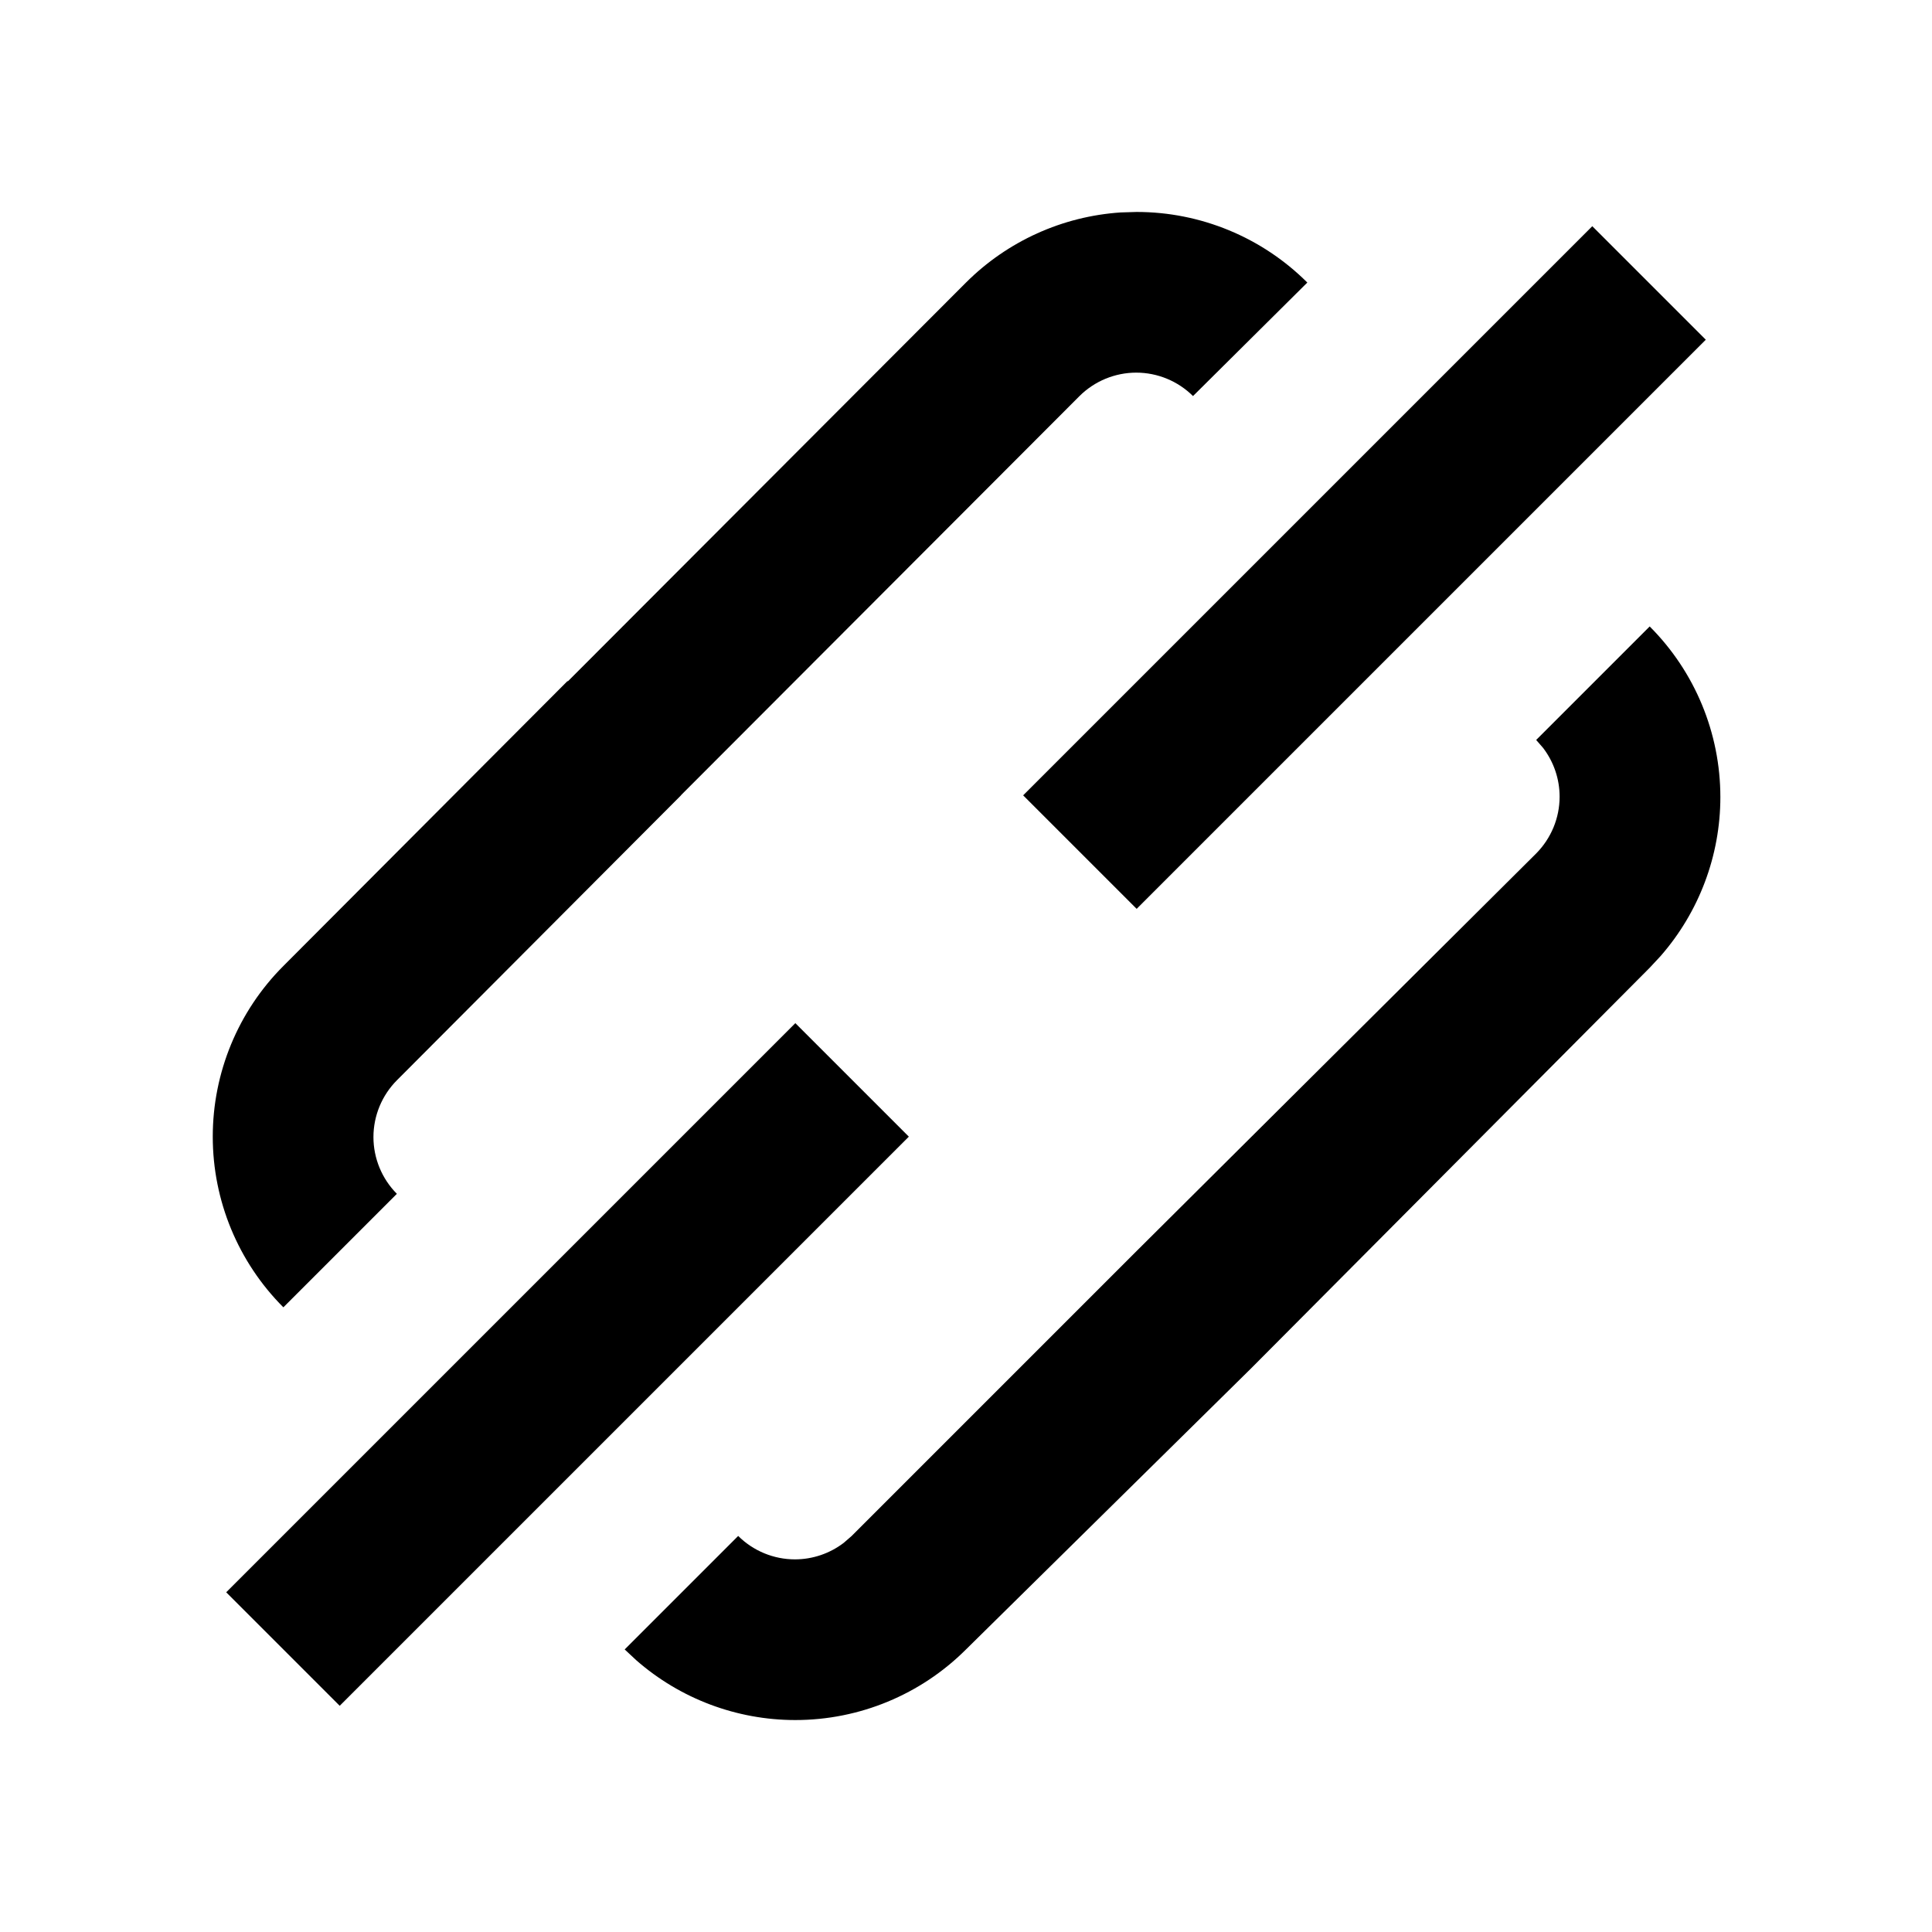
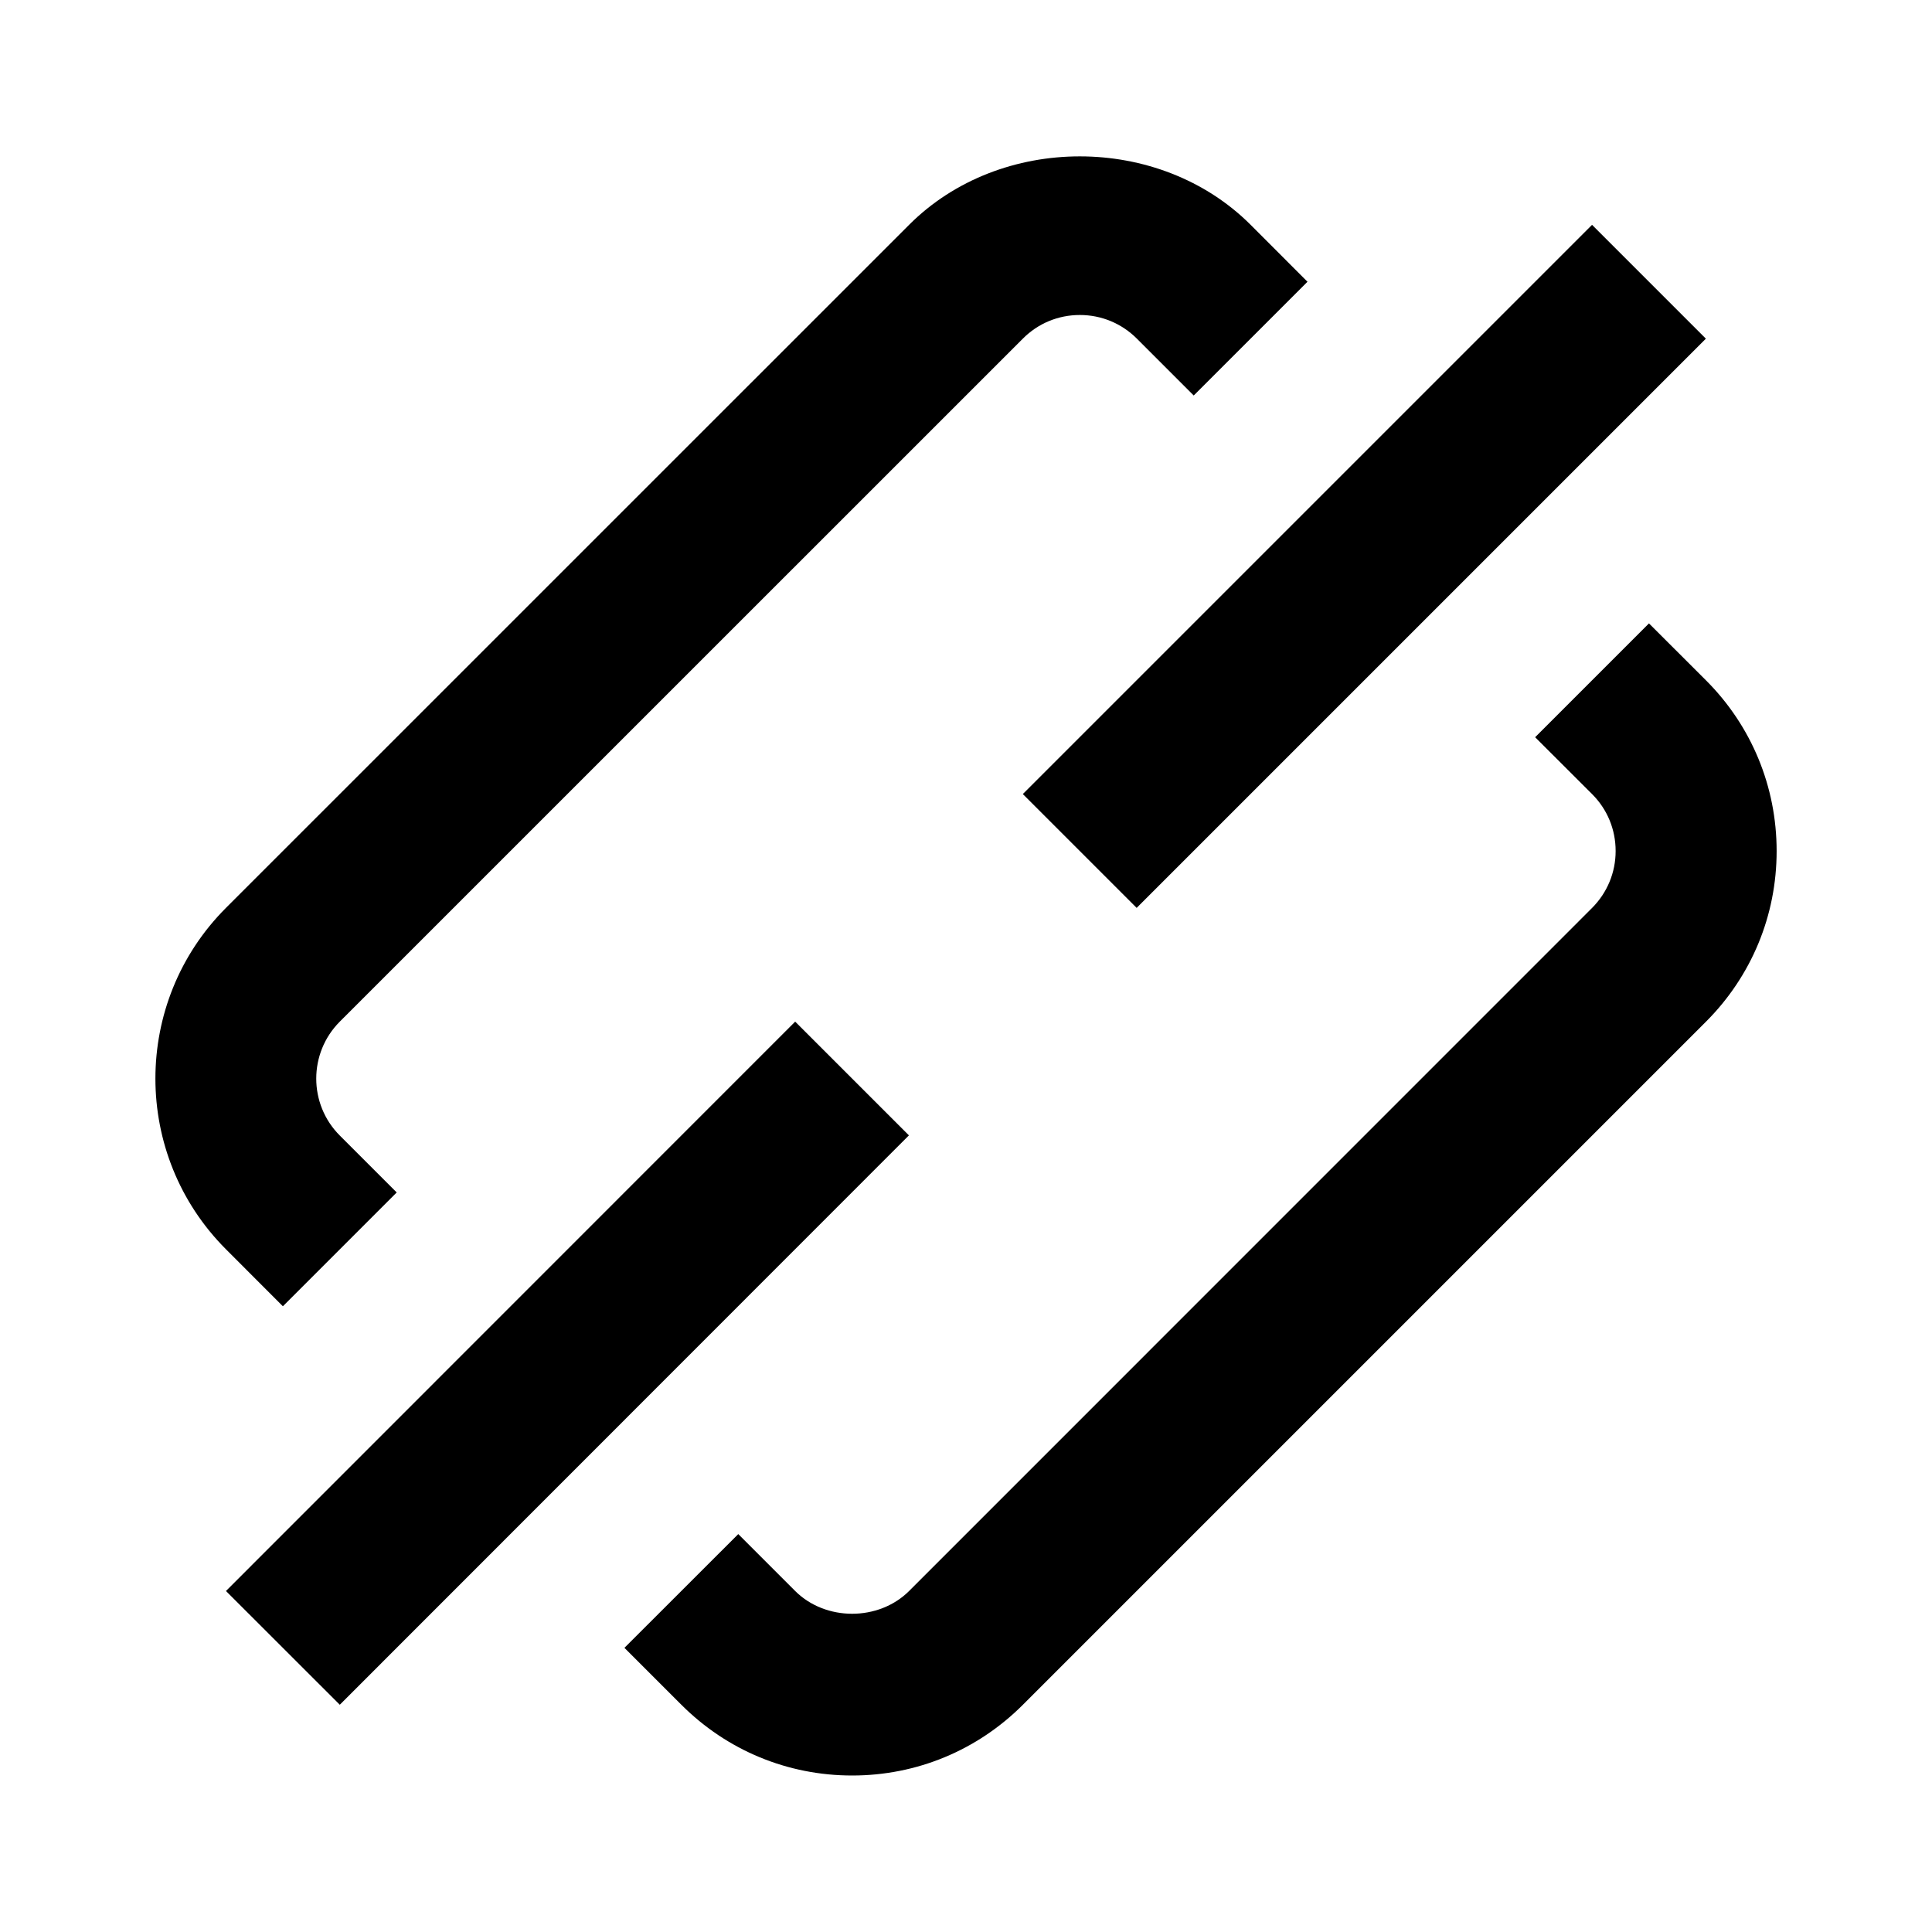
<svg xmlns="http://www.w3.org/2000/svg" width="24" height="24" viewBox="0 0 24 24">
-   <path d="M20.493,7.782 C21.055,8.344 21.371,9.107 21.371,9.902 C21.371,10.63 21.105,11.332 20.628,11.877 L20.493,12.022 L15.54,17 L12,20.49 C11.437,21.052 10.675,21.367 9.88,21.367 C9.151,21.367 8.45,21.102 7.905,20.625 L7.76,20.49 L9.17,19.08 C9.357,19.266 9.611,19.371 9.875,19.371 C10.095,19.371 10.308,19.298 10.481,19.166 L10.58,19.08 L14.12,15.54 L19.083,10.602 C19.269,10.414 19.374,10.161 19.374,9.897 C19.374,9.676 19.301,9.464 19.169,9.291 L19.083,9.192 L20.493,7.782 Z M9.88,12.71 L11.29,14.12 L4.22,21.19 L2.81,19.78 L9.88,12.71 Z M14.12,2.633 C14.915,2.633 15.677,2.948 16.24,3.51 L16.24,3.51 L14.82,4.92 C14.633,4.734 14.379,4.629 14.115,4.629 C13.851,4.629 13.597,4.734 13.41,4.92 L13.41,4.92 L8.459,9.879 L8.46,9.88 L4.93,13.42 C4.744,13.607 4.639,13.861 4.639,14.125 C4.639,14.389 4.744,14.643 4.93,14.83 L4.93,14.83 L3.52,16.24 C2.958,15.677 2.643,14.915 2.643,14.12 C2.643,13.325 2.958,12.562 3.52,12 L3.52,12 L7.05,8.46 L7.054,8.464 L12,3.51 C12.516,2.995 13.199,2.687 13.922,2.639 Z M19.78,2.81 L21.19,4.22 L14.12,11.29 L12.71,9.88 L19.78,2.81 Z" />
+   <path fill-rule="evenodd" clip-rule="evenodd" d="M4.928 14.813L3.514 16.227L2.808 15.52C1.638 14.35 1.638 12.447 2.808 11.277L11.293 2.793C12.425 1.659 14.402 1.659 15.536 2.793L16.242 3.5L14.829 4.913L14.122 4.206C13.932 4.017 13.682 3.913 13.414 3.913C13.146 3.913 12.895 4.017 12.707 4.206L4.221 12.691C3.831 13.082 3.831 13.716 4.221 14.106L4.928 14.813ZM20.484 7.744L21.192 8.451C21.758 9.017 22.07 9.771 22.07 10.572C22.07 11.373 21.758 12.126 21.192 12.692L12.707 21.177C12.14 21.744 11.387 22.056 10.586 22.056C9.784 22.056 9.031 21.744 8.464 21.177L7.757 20.47L9.171 19.057L9.878 19.764C10.256 20.141 10.915 20.141 11.293 19.764L19.778 11.278C19.966 11.089 20.07 10.838 20.07 10.572C20.07 10.304 19.967 10.054 19.778 9.865L19.07 9.158L20.484 7.744ZM19.777 2.793L21.191 4.207L14.12 11.278L12.706 9.864L19.777 2.793ZM11.291 14.104L9.878 12.691L2.807 19.764L4.221 21.177L11.291 14.104Z" />
</svg>
